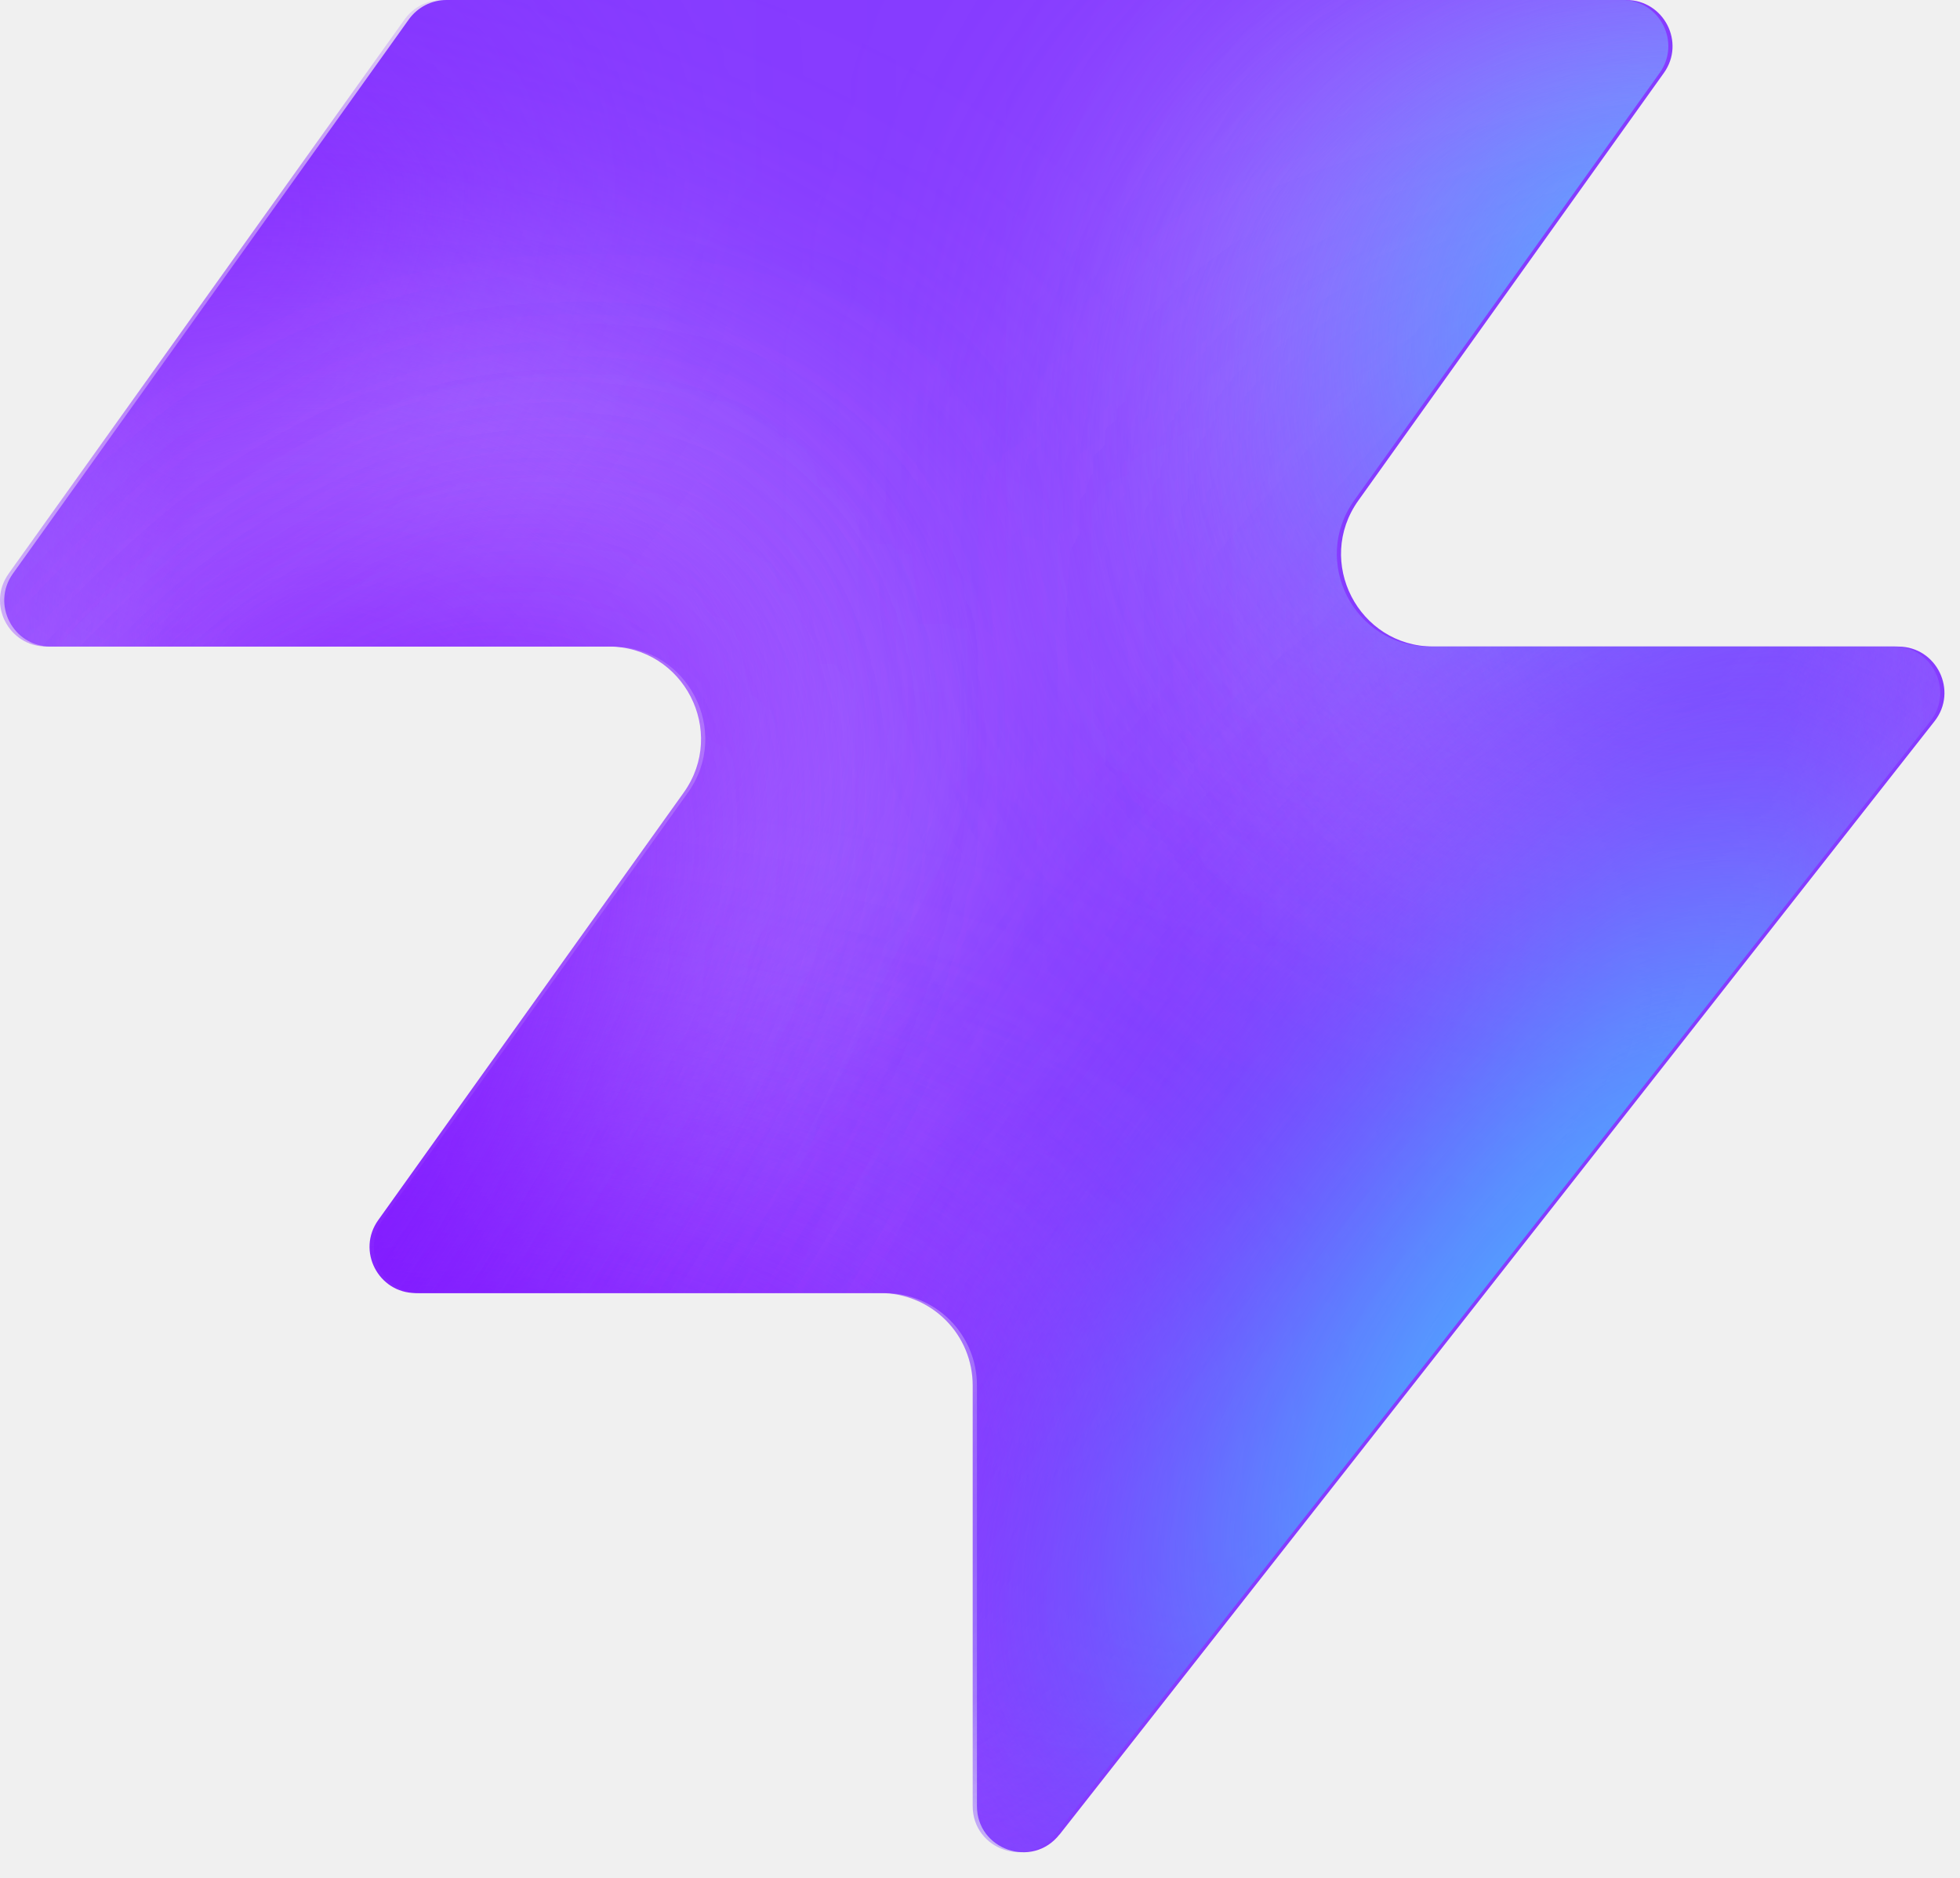
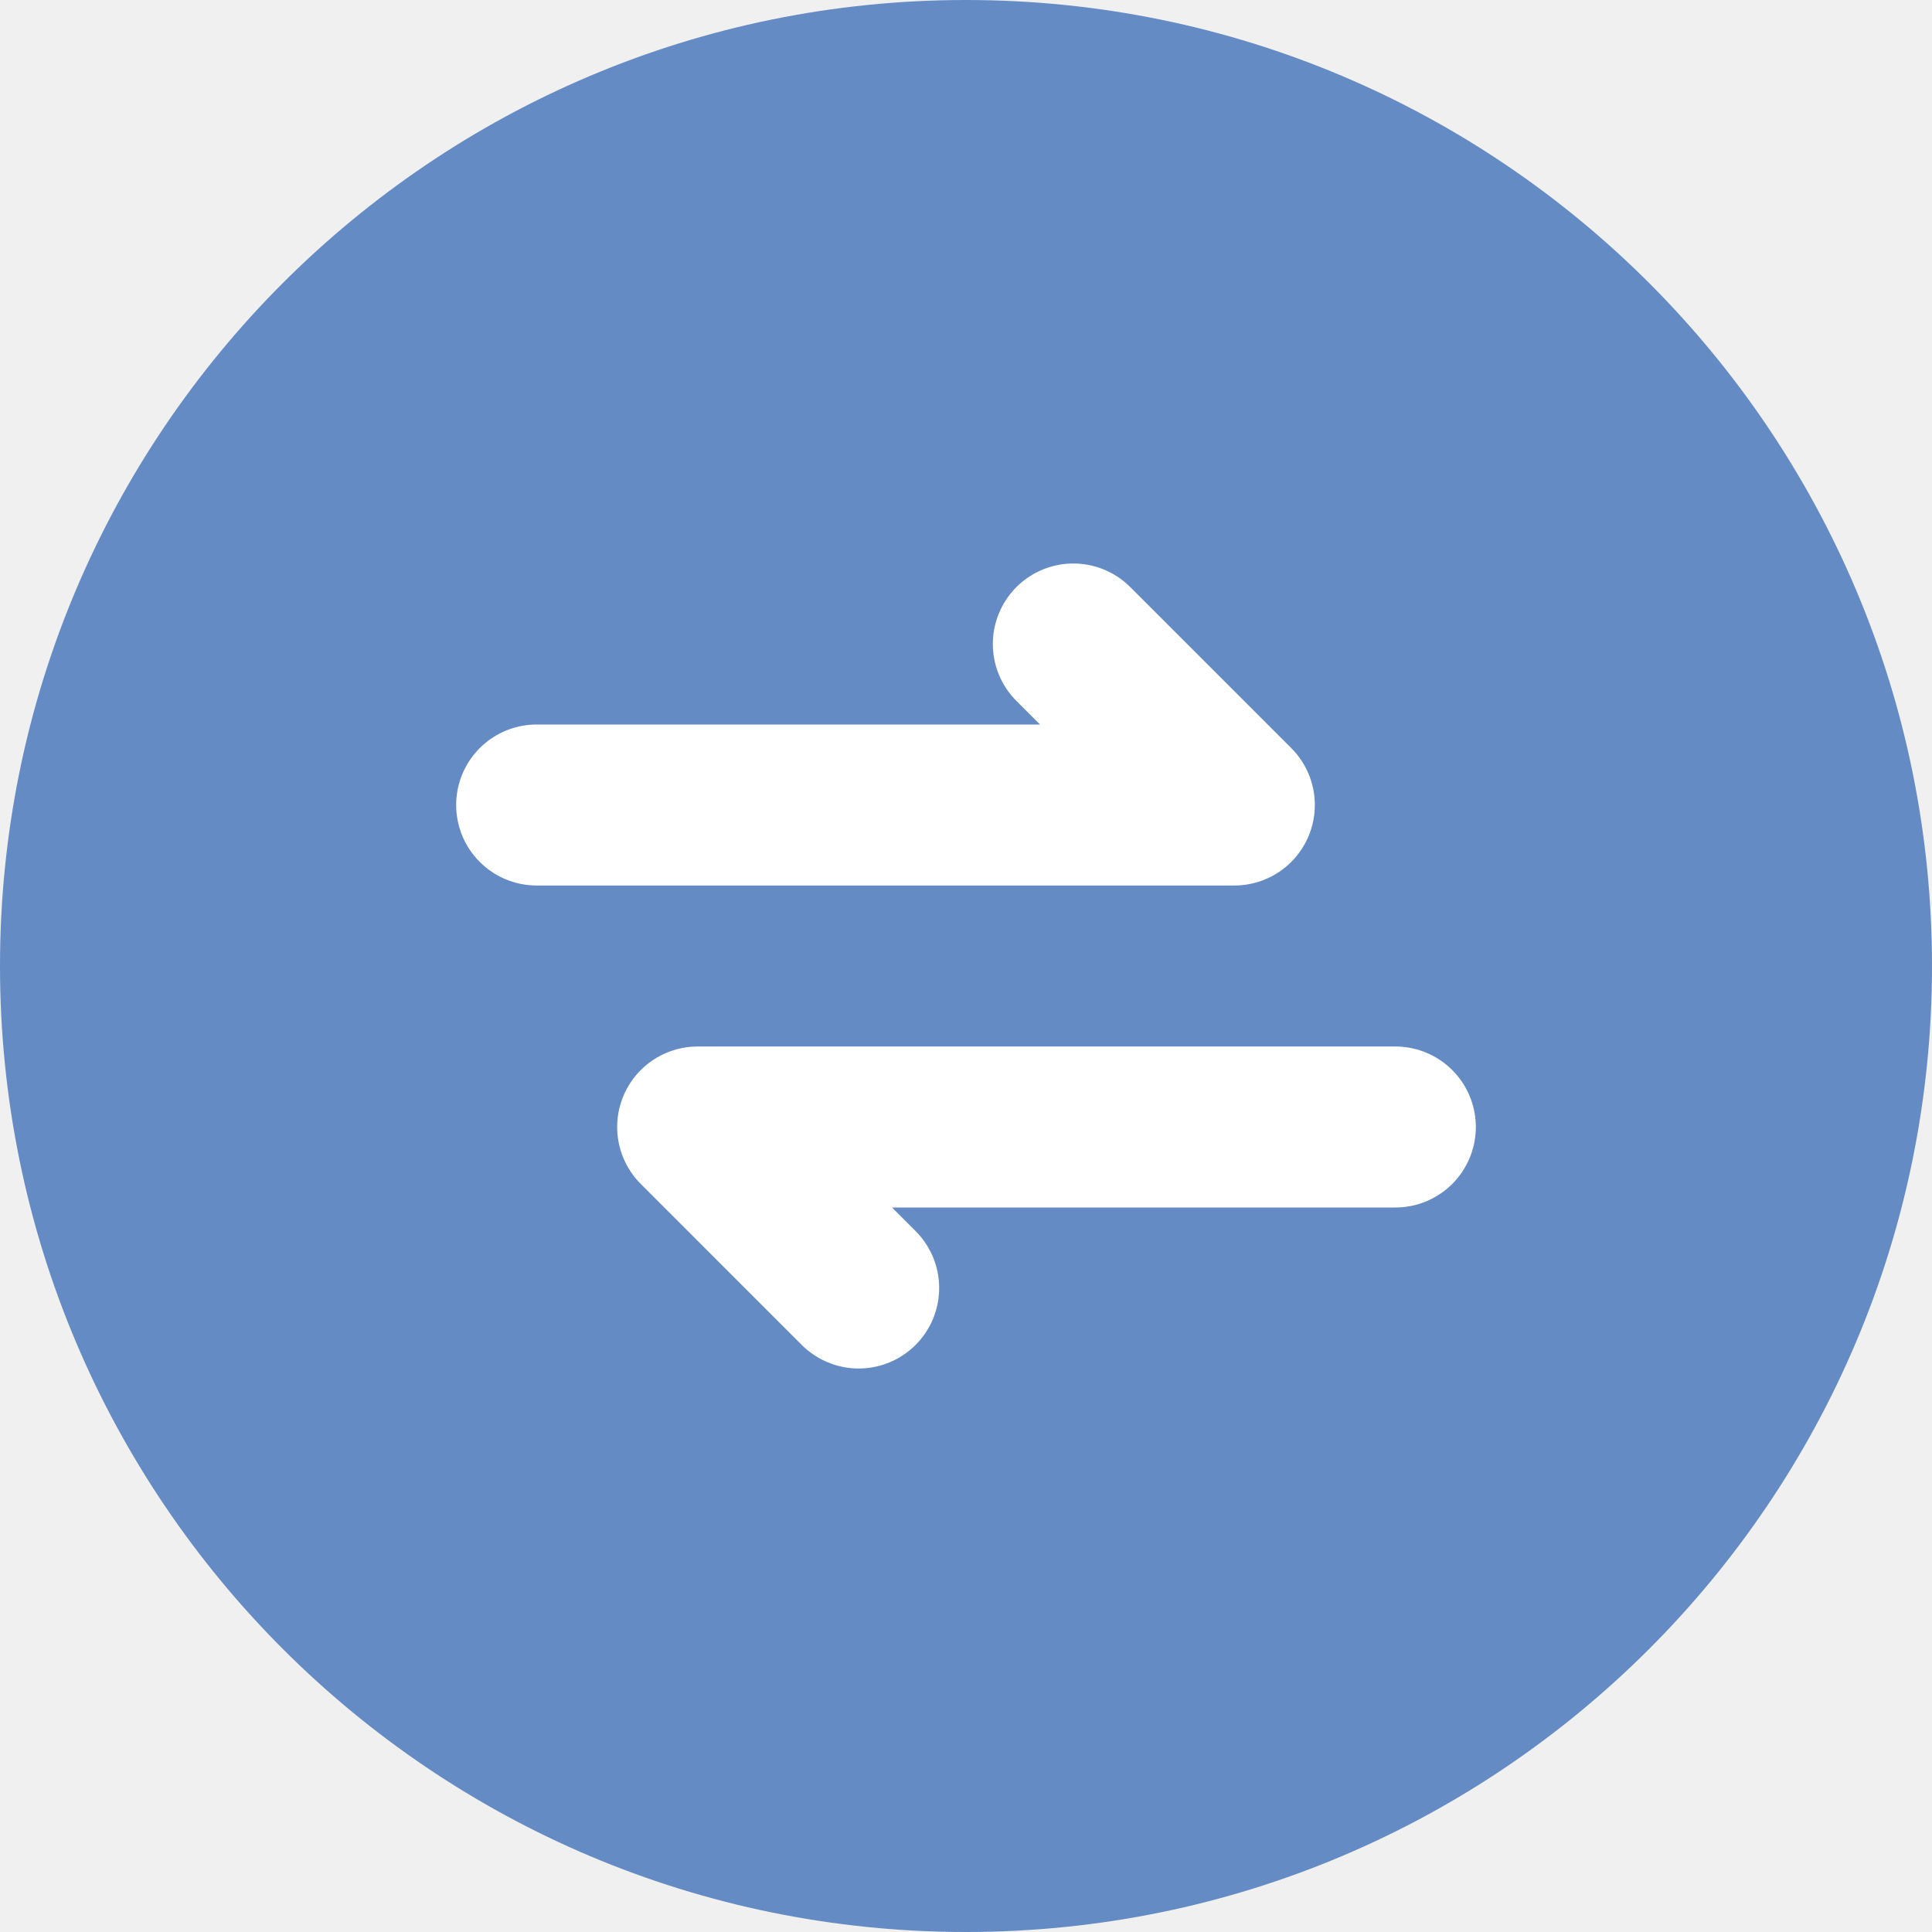
- <svg xmlns="http://www.w3.org/2000/svg" width="48" height="46" fill="none" viewBox="0 0 48 46">
-   <path fill="#863bff" d="M25.946 44.938c-.664.845-2.021.375-2.021-.698V33.937a2.26 2.26 0 0 0-2.262-2.262H10.287c-.92 0-1.456-1.04-.92-1.788l7.48-10.471c1.07-1.497 0-3.578-1.842-3.578H1.237c-.92 0-1.456-1.04-.92-1.788L10.013.474c.214-.297.556-.474.92-.474h28.894c.92 0 1.456 1.04.92 1.788l-7.48 10.471c-1.07 1.498 0 3.579 1.842 3.579h11.377c.943 0 1.473 1.088.89 1.83L25.947 44.94z" style="fill:#863bff;fill:color(display-p3 .525 .23 1);fill-opacity:1" />
-   <mask id="a" width="48" height="46" x="0" y="0" maskUnits="userSpaceOnUse" style="mask-type:alpha">
-     <path fill="#000" d="M25.842 44.938c-.664.844-2.021.375-2.021-.698V33.937a2.26 2.26 0 0 0-2.262-2.262H10.183c-.92 0-1.456-1.04-.92-1.788l7.48-10.471c1.07-1.498 0-3.579-1.842-3.579H1.133c-.92 0-1.456-1.04-.92-1.787L9.91.473c.214-.297.556-.474.92-.474h28.894c.92 0 1.456 1.04.92 1.788l-7.48 10.471c-1.07 1.498 0 3.578 1.842 3.578h11.377c.943 0 1.473 1.088.89 1.832L25.843 44.94z" style="fill:#000;fill-opacity:1" />
-   </mask>
-   <g mask="url(#a)">
-     <g filter="url(#b)">
-       <ellipse cx="5.508" cy="14.704" fill="#ede6ff" rx="5.508" ry="14.704" style="fill:#ede6ff;fill:color(display-p3 .927 .903 1);fill-opacity:1" transform="matrix(.00324 1 1 -.00324 -4.47 31.516)" />
-     </g>
-     <g filter="url(#c)">
-       <ellipse cx="10.399" cy="29.851" fill="#ede6ff" rx="10.399" ry="29.851" style="fill:#ede6ff;fill:color(display-p3 .927 .903 1);fill-opacity:1" transform="matrix(.00324 1 1 -.00324 -39.328 7.883)" />
-     </g>
-     <g filter="url(#d)">
-       <ellipse cx="5.508" cy="30.487" fill="#7e14ff" rx="5.508" ry="30.487" style="fill:#7e14ff;fill:color(display-p3 .492 .077 1);fill-opacity:1" transform="rotate(89.814 -25.913 -14.639)scale(1 -1)" />
-     </g>
-     <g filter="url(#e)">
-       <ellipse cx="5.508" cy="30.599" fill="#7e14ff" rx="5.508" ry="30.599" style="fill:#7e14ff;fill:color(display-p3 .492 .077 1);fill-opacity:1" transform="rotate(89.814 -32.644 -3.334)scale(1 -1)" />
-     </g>
-     <g filter="url(#f)">
-       <ellipse cx="5.508" cy="30.599" fill="#7e14ff" rx="5.508" ry="30.599" style="fill:#7e14ff;fill:color(display-p3 .492 .077 1);fill-opacity:1" transform="matrix(.00324 1 1 -.00324 -34.34 30.47)" />
-     </g>
-     <g filter="url(#g)">
-       <ellipse cx="14.072" cy="22.078" fill="#ede6ff" rx="14.072" ry="22.078" style="fill:#ede6ff;fill:color(display-p3 .927 .903 1);fill-opacity:1" transform="rotate(93.35 24.506 48.493)scale(-1 1)" />
-     </g>
-     <g filter="url(#h)">
-       <ellipse cx="3.47" cy="21.501" fill="#7e14ff" rx="3.47" ry="21.501" style="fill:#7e14ff;fill:color(display-p3 .492 .077 1);fill-opacity:1" transform="rotate(89.009 28.708 47.59)scale(-1 1)" />
-     </g>
-     <g filter="url(#i)">
-       <ellipse cx="3.47" cy="21.501" fill="#7e14ff" rx="3.47" ry="21.501" style="fill:#7e14ff;fill:color(display-p3 .492 .077 1);fill-opacity:1" transform="rotate(89.009 28.708 47.59)scale(-1 1)" />
-     </g>
-     <g filter="url(#j)">
-       <ellipse cx=".387" cy="8.972" fill="#7e14ff" rx="4.407" ry="29.108" style="fill:#7e14ff;fill:color(display-p3 .492 .077 1);fill-opacity:1" transform="rotate(39.51 .387 8.972)" />
-     </g>
-     <g filter="url(#k)">
-       <ellipse cx="47.523" cy="-6.092" fill="#7e14ff" rx="4.407" ry="29.108" style="fill:#7e14ff;fill:color(display-p3 .492 .077 1);fill-opacity:1" transform="rotate(37.892 47.523 -6.092)" />
-     </g>
-     <g filter="url(#l)">
-       <ellipse cx="41.412" cy="6.333" fill="#47bfff" rx="5.971" ry="9.665" style="fill:#47bfff;fill:color(display-p3 .28 .748 1);fill-opacity:1" transform="rotate(37.892 41.412 6.333)" />
-     </g>
-     <g filter="url(#m)">
-       <ellipse cx="-1.879" cy="38.332" fill="#7e14ff" rx="4.407" ry="29.108" style="fill:#7e14ff;fill:color(display-p3 .492 .077 1);fill-opacity:1" transform="rotate(37.892 -1.88 38.332)" />
-     </g>
-     <g filter="url(#n)">
-       <ellipse cx="-1.879" cy="38.332" fill="#7e14ff" rx="4.407" ry="29.108" style="fill:#7e14ff;fill:color(display-p3 .492 .077 1);fill-opacity:1" transform="rotate(37.892 -1.88 38.332)" />
-     </g>
-     <g filter="url(#o)">
-       <ellipse cx="35.651" cy="29.907" fill="#7e14ff" rx="4.407" ry="29.108" style="fill:#7e14ff;fill:color(display-p3 .492 .077 1);fill-opacity:1" transform="rotate(37.892 35.651 29.907)" />
-     </g>
-     <g filter="url(#p)">
-       <ellipse cx="38.418" cy="32.4" fill="#47bfff" rx="5.971" ry="15.297" style="fill:#47bfff;fill:color(display-p3 .28 .748 1);fill-opacity:1" transform="rotate(37.892 38.418 32.4)" />
-     </g>
-   </g>
-   <defs>
-     <filter id="b" width="60.045" height="41.654" x="-19.77" y="16.149" color-interpolation-filters="sRGB" filterUnits="userSpaceOnUse">
-       <feFlood flood-opacity="0" result="BackgroundImageFix" />
-       <feBlend in="SourceGraphic" in2="BackgroundImageFix" result="shape" />
-       <feGaussianBlur result="effect1_foregroundBlur_2002_17158" stdDeviation="7.659" />
-     </filter>
-     <filter id="c" width="90.34" height="51.437" x="-54.613" y="-7.533" color-interpolation-filters="sRGB" filterUnits="userSpaceOnUse">
-       <feFlood flood-opacity="0" result="BackgroundImageFix" />
-       <feBlend in="SourceGraphic" in2="BackgroundImageFix" result="shape" />
-       <feGaussianBlur result="effect1_foregroundBlur_2002_17158" stdDeviation="7.659" />
-     </filter>
-     <filter id="d" width="79.355" height="29.4" x="-49.64" y="2.03" color-interpolation-filters="sRGB" filterUnits="userSpaceOnUse">
-       <feFlood flood-opacity="0" result="BackgroundImageFix" />
-       <feBlend in="SourceGraphic" in2="BackgroundImageFix" result="shape" />
-       <feGaussianBlur result="effect1_foregroundBlur_2002_17158" stdDeviation="4.596" />
-     </filter>
-     <filter id="e" width="79.579" height="29.4" x="-45.045" y="20.029" color-interpolation-filters="sRGB" filterUnits="userSpaceOnUse">
-       <feFlood flood-opacity="0" result="BackgroundImageFix" />
-       <feBlend in="SourceGraphic" in2="BackgroundImageFix" result="shape" />
-       <feGaussianBlur result="effect1_foregroundBlur_2002_17158" stdDeviation="4.596" />
-     </filter>
-     <filter id="f" width="79.579" height="29.4" x="-43.513" y="21.178" color-interpolation-filters="sRGB" filterUnits="userSpaceOnUse">
-       <feFlood flood-opacity="0" result="BackgroundImageFix" />
-       <feBlend in="SourceGraphic" in2="BackgroundImageFix" result="shape" />
-       <feGaussianBlur result="effect1_foregroundBlur_2002_17158" stdDeviation="4.596" />
-     </filter>
-     <filter id="g" width="74.749" height="58.852" x="15.756" y="-17.901" color-interpolation-filters="sRGB" filterUnits="userSpaceOnUse">
-       <feFlood flood-opacity="0" result="BackgroundImageFix" />
-       <feBlend in="SourceGraphic" in2="BackgroundImageFix" result="shape" />
-       <feGaussianBlur result="effect1_foregroundBlur_2002_17158" stdDeviation="7.659" />
-     </filter>
-     <filter id="h" width="61.377" height="25.362" x="23.548" y="2.284" color-interpolation-filters="sRGB" filterUnits="userSpaceOnUse">
-       <feFlood flood-opacity="0" result="BackgroundImageFix" />
-       <feBlend in="SourceGraphic" in2="BackgroundImageFix" result="shape" />
-       <feGaussianBlur result="effect1_foregroundBlur_2002_17158" stdDeviation="4.596" />
-     </filter>
-     <filter id="i" width="61.377" height="25.362" x="23.548" y="2.284" color-interpolation-filters="sRGB" filterUnits="userSpaceOnUse">
-       <feFlood flood-opacity="0" result="BackgroundImageFix" />
-       <feBlend in="SourceGraphic" in2="BackgroundImageFix" result="shape" />
-       <feGaussianBlur result="effect1_foregroundBlur_2002_17158" stdDeviation="4.596" />
-     </filter>
-     <filter id="j" width="56.045" height="63.649" x="-27.636" y="-22.853" color-interpolation-filters="sRGB" filterUnits="userSpaceOnUse">
-       <feFlood flood-opacity="0" result="BackgroundImageFix" />
-       <feBlend in="SourceGraphic" in2="BackgroundImageFix" result="shape" />
-       <feGaussianBlur result="effect1_foregroundBlur_2002_17158" stdDeviation="4.596" />
-     </filter>
-     <filter id="k" width="54.814" height="64.646" x="20.116" y="-38.415" color-interpolation-filters="sRGB" filterUnits="userSpaceOnUse">
-       <feFlood flood-opacity="0" result="BackgroundImageFix" />
-       <feBlend in="SourceGraphic" in2="BackgroundImageFix" result="shape" />
-       <feGaussianBlur result="effect1_foregroundBlur_2002_17158" stdDeviation="4.596" />
-     </filter>
-     <filter id="l" width="33.541" height="35.313" x="24.641" y="-11.323" color-interpolation-filters="sRGB" filterUnits="userSpaceOnUse">
-       <feFlood flood-opacity="0" result="BackgroundImageFix" />
-       <feBlend in="SourceGraphic" in2="BackgroundImageFix" result="shape" />
-       <feGaussianBlur result="effect1_foregroundBlur_2002_17158" stdDeviation="4.596" />
-     </filter>
-     <filter id="m" width="54.814" height="64.646" x="-29.286" y="6.009" color-interpolation-filters="sRGB" filterUnits="userSpaceOnUse">
-       <feFlood flood-opacity="0" result="BackgroundImageFix" />
-       <feBlend in="SourceGraphic" in2="BackgroundImageFix" result="shape" />
-       <feGaussianBlur result="effect1_foregroundBlur_2002_17158" stdDeviation="4.596" />
-     </filter>
-     <filter id="n" width="54.814" height="64.646" x="-29.286" y="6.009" color-interpolation-filters="sRGB" filterUnits="userSpaceOnUse">
-       <feFlood flood-opacity="0" result="BackgroundImageFix" />
-       <feBlend in="SourceGraphic" in2="BackgroundImageFix" result="shape" />
-       <feGaussianBlur result="effect1_foregroundBlur_2002_17158" stdDeviation="4.596" />
-     </filter>
-     <filter id="o" width="54.814" height="64.646" x="8.244" y="-2.416" color-interpolation-filters="sRGB" filterUnits="userSpaceOnUse">
-       <feFlood flood-opacity="0" result="BackgroundImageFix" />
-       <feBlend in="SourceGraphic" in2="BackgroundImageFix" result="shape" />
-       <feGaussianBlur result="effect1_foregroundBlur_2002_17158" stdDeviation="4.596" />
-     </filter>
-     <filter id="p" width="39.409" height="43.623" x="18.713" y="10.588" color-interpolation-filters="sRGB" filterUnits="userSpaceOnUse">
-       <feFlood flood-opacity="0" result="BackgroundImageFix" />
-       <feBlend in="SourceGraphic" in2="BackgroundImageFix" result="shape" />
-       <feGaussianBlur result="effect1_foregroundBlur_2002_17158" stdDeviation="4.596" />
-     </filter>
-   </defs>
+ <svg xmlns="http://www.w3.org/2000/svg" width="72" height="72" viewBox="0 0 72 72">
+   <circle cx="36" cy="36" r="36" fill="#658bc5" />
+   <path d="M20 30h26l-6-6M52 42H26l6 6" fill="none" stroke="#fff" stroke-width="6" stroke-linecap="round" stroke-linejoin="round" />
</svg>
